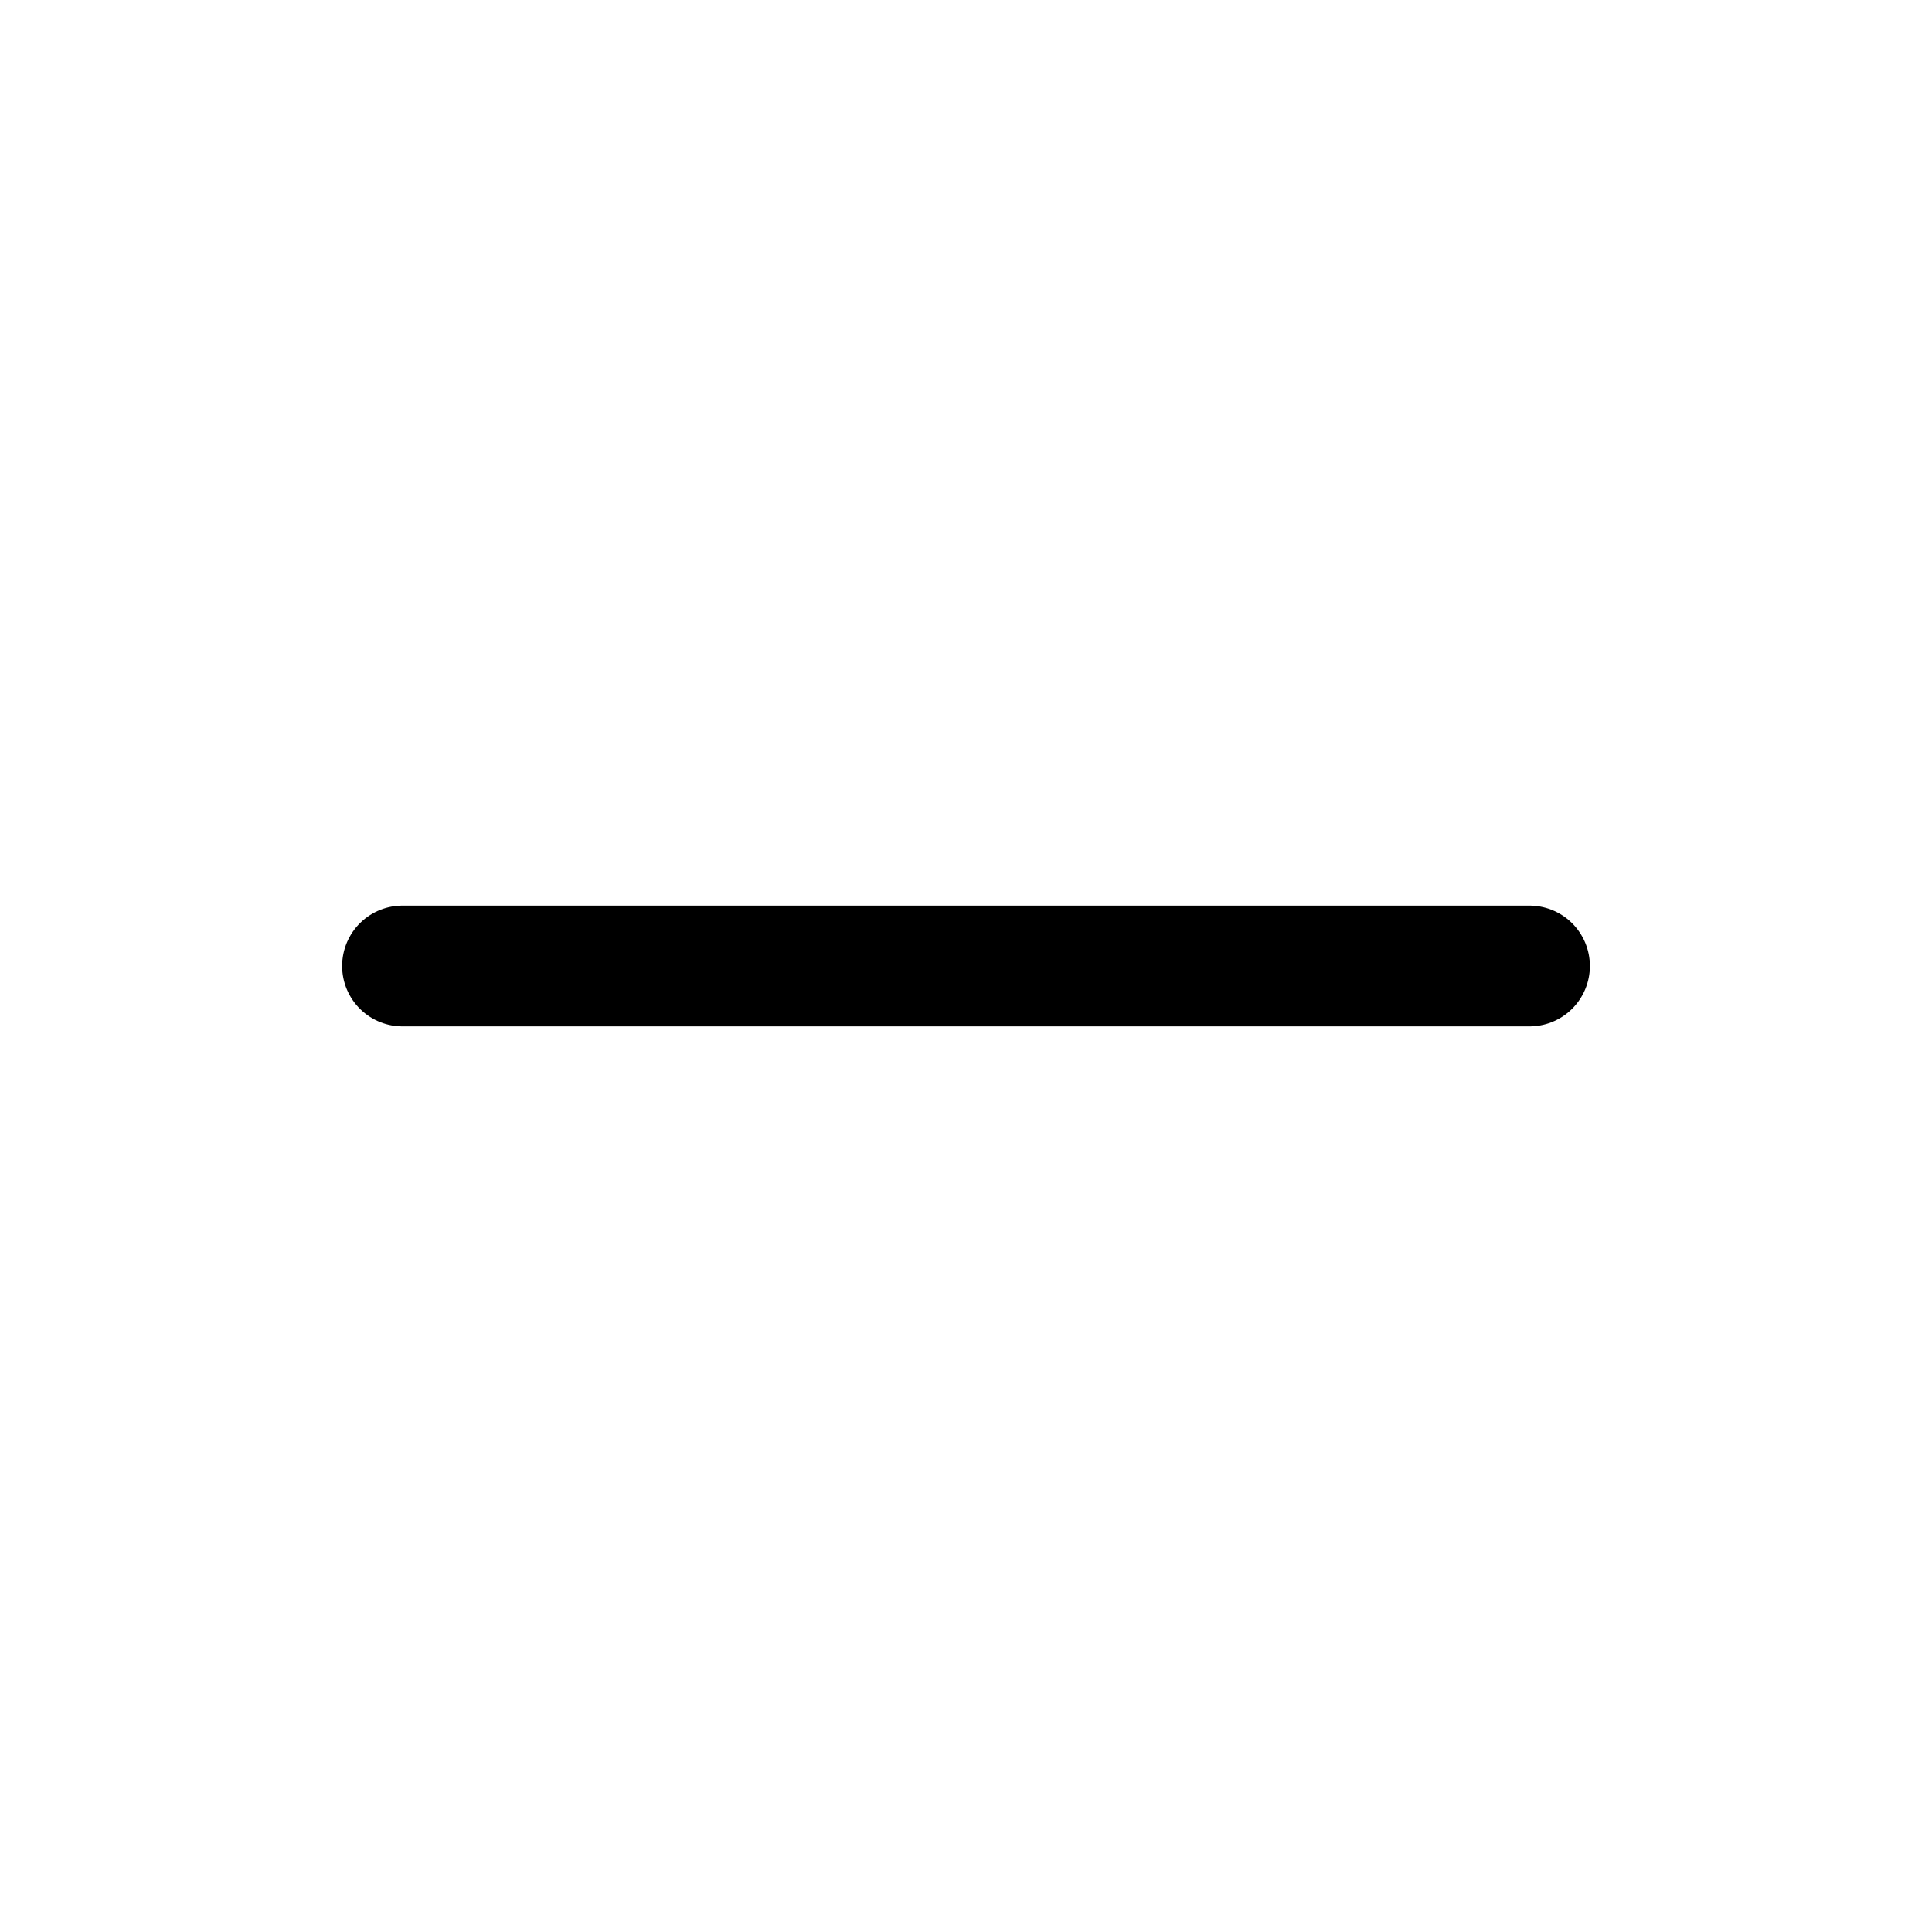
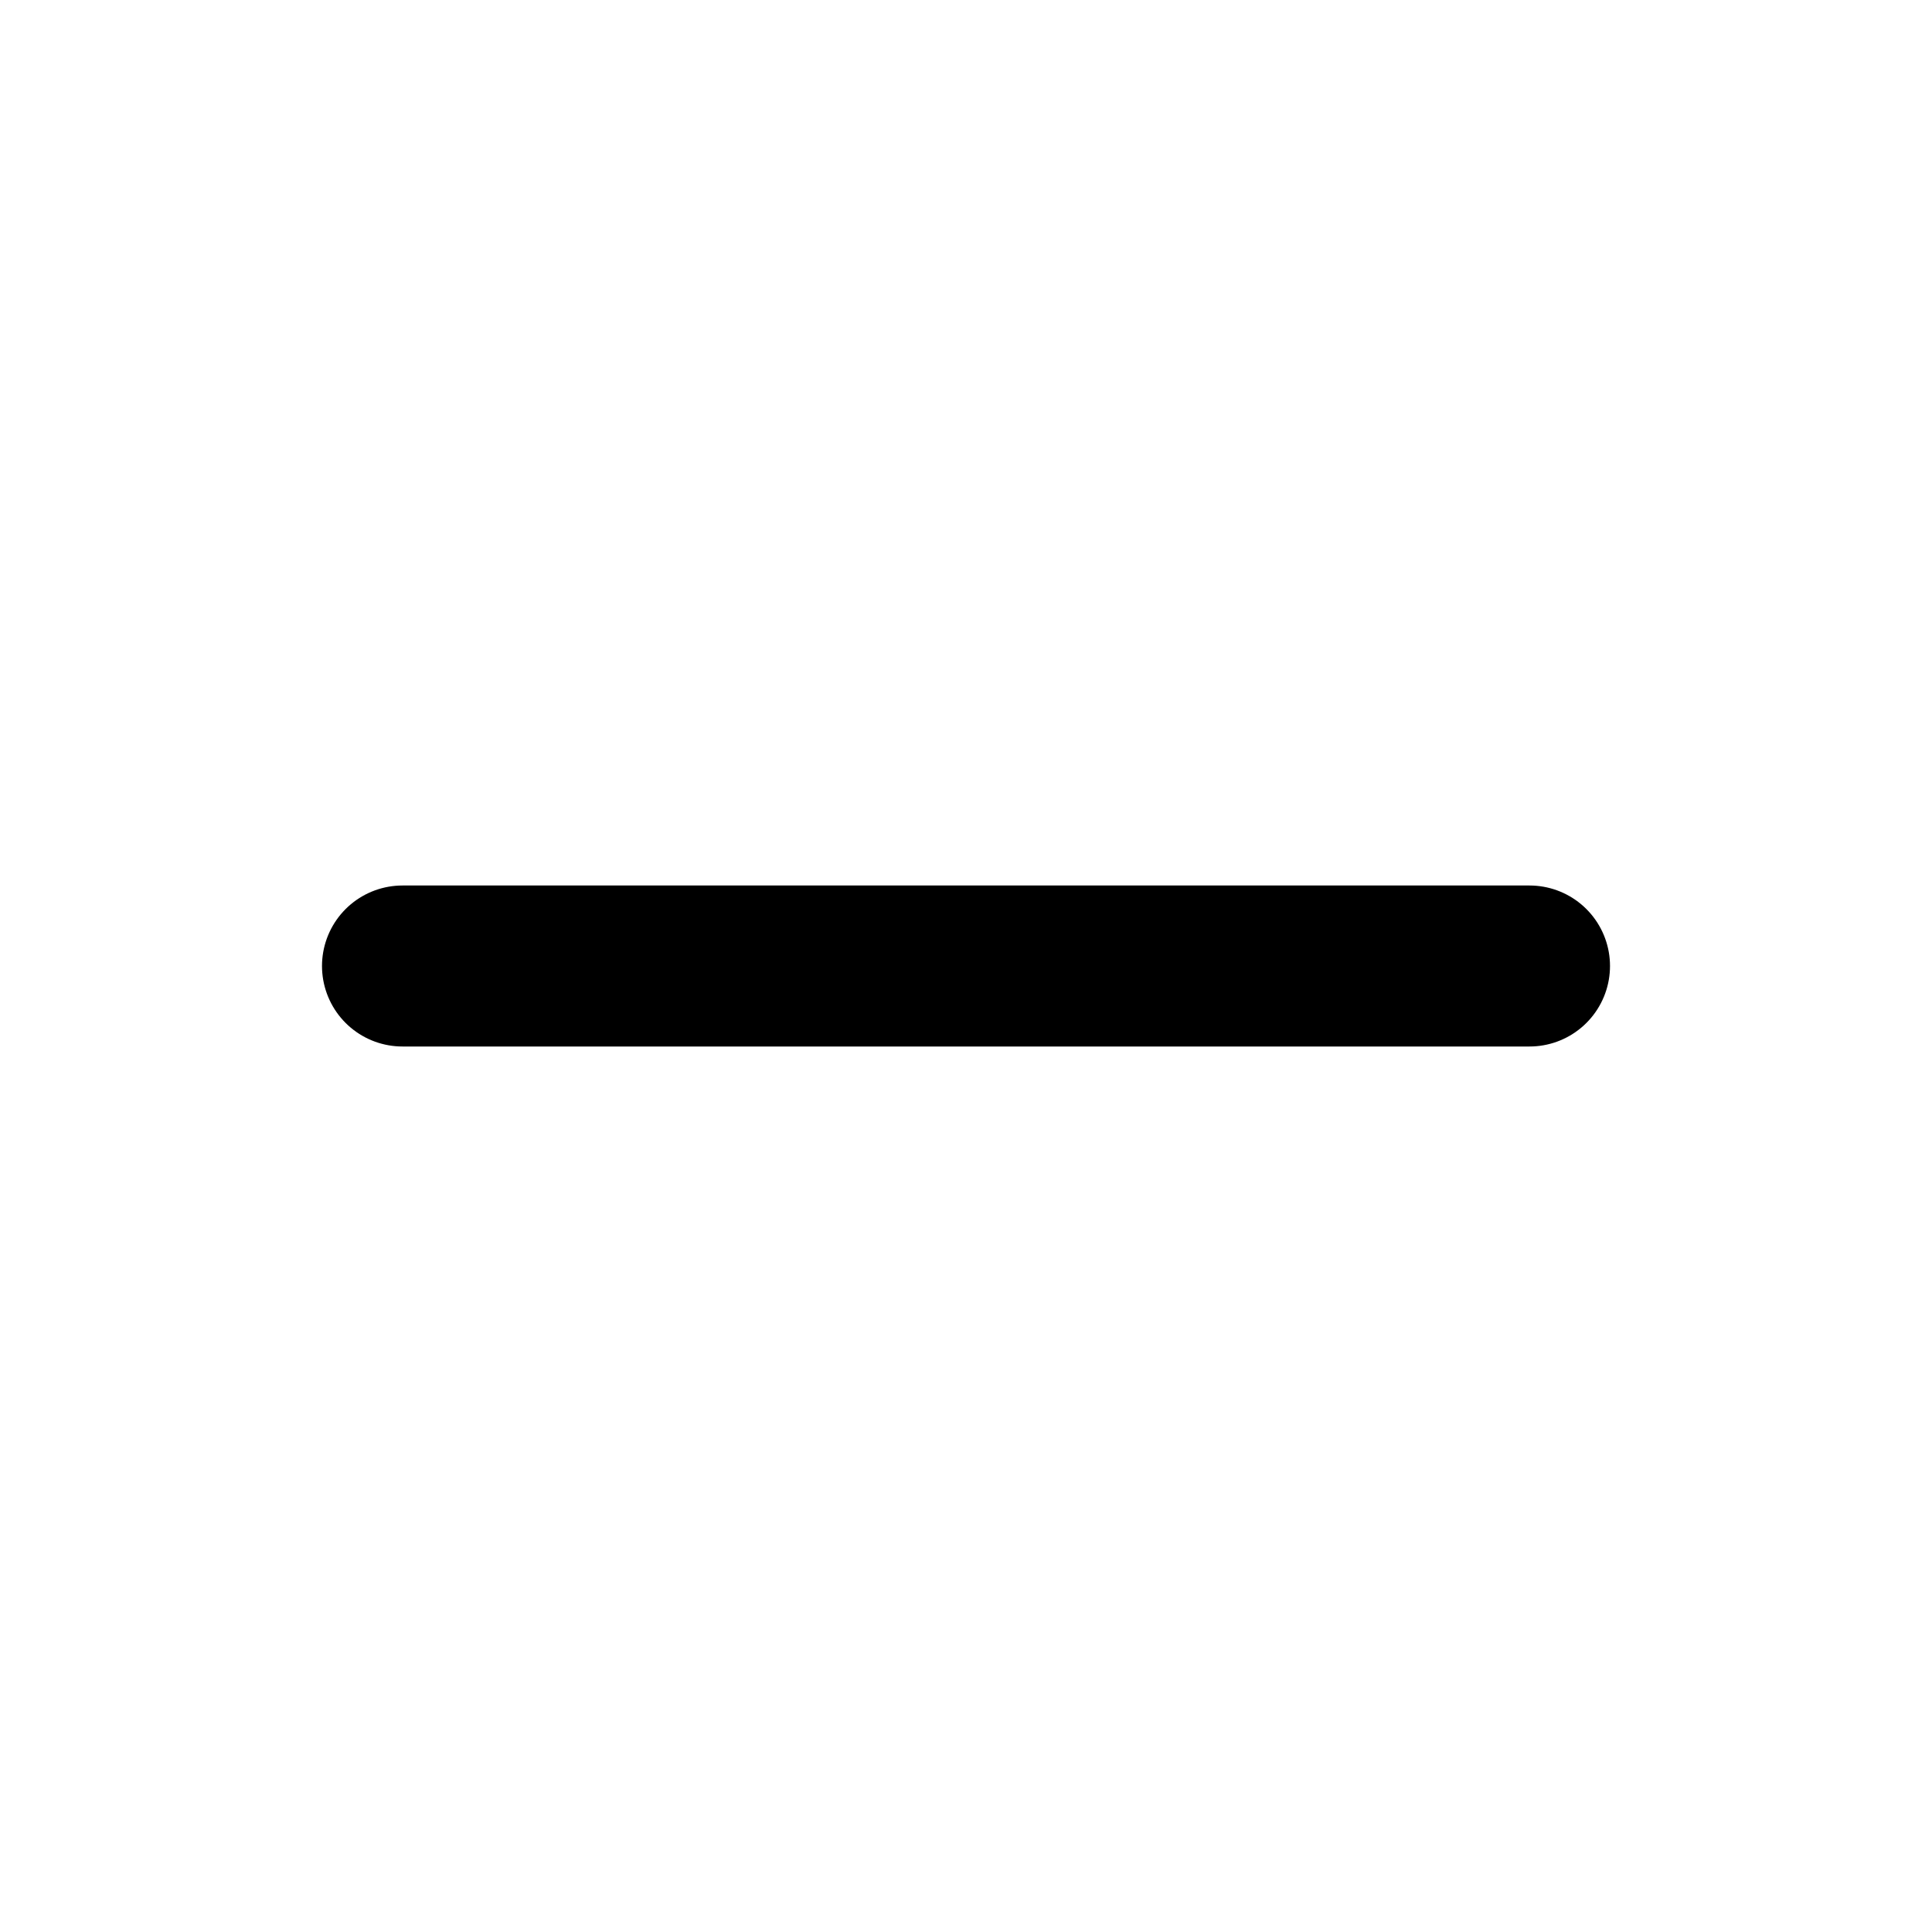
- <svg xmlns="http://www.w3.org/2000/svg" fill="none" viewBox="0 0 24 24" stroke-width="1.5" stroke="currentColor" aria-hidden="true" data-slot="icon">
-   <path stroke-linecap="round" stroke-linejoin="round" d="M5 12h14" />
+ <svg xmlns="http://www.w3.org/2000/svg" class="lucide lucide-minus" width="24" height="24" viewBox="0 0 24 24" fill="none" stroke="currentColor" stroke-width="2" stroke-linecap="round" stroke-linejoin="round">
+   <path d="M5 12h14" />
</svg>
